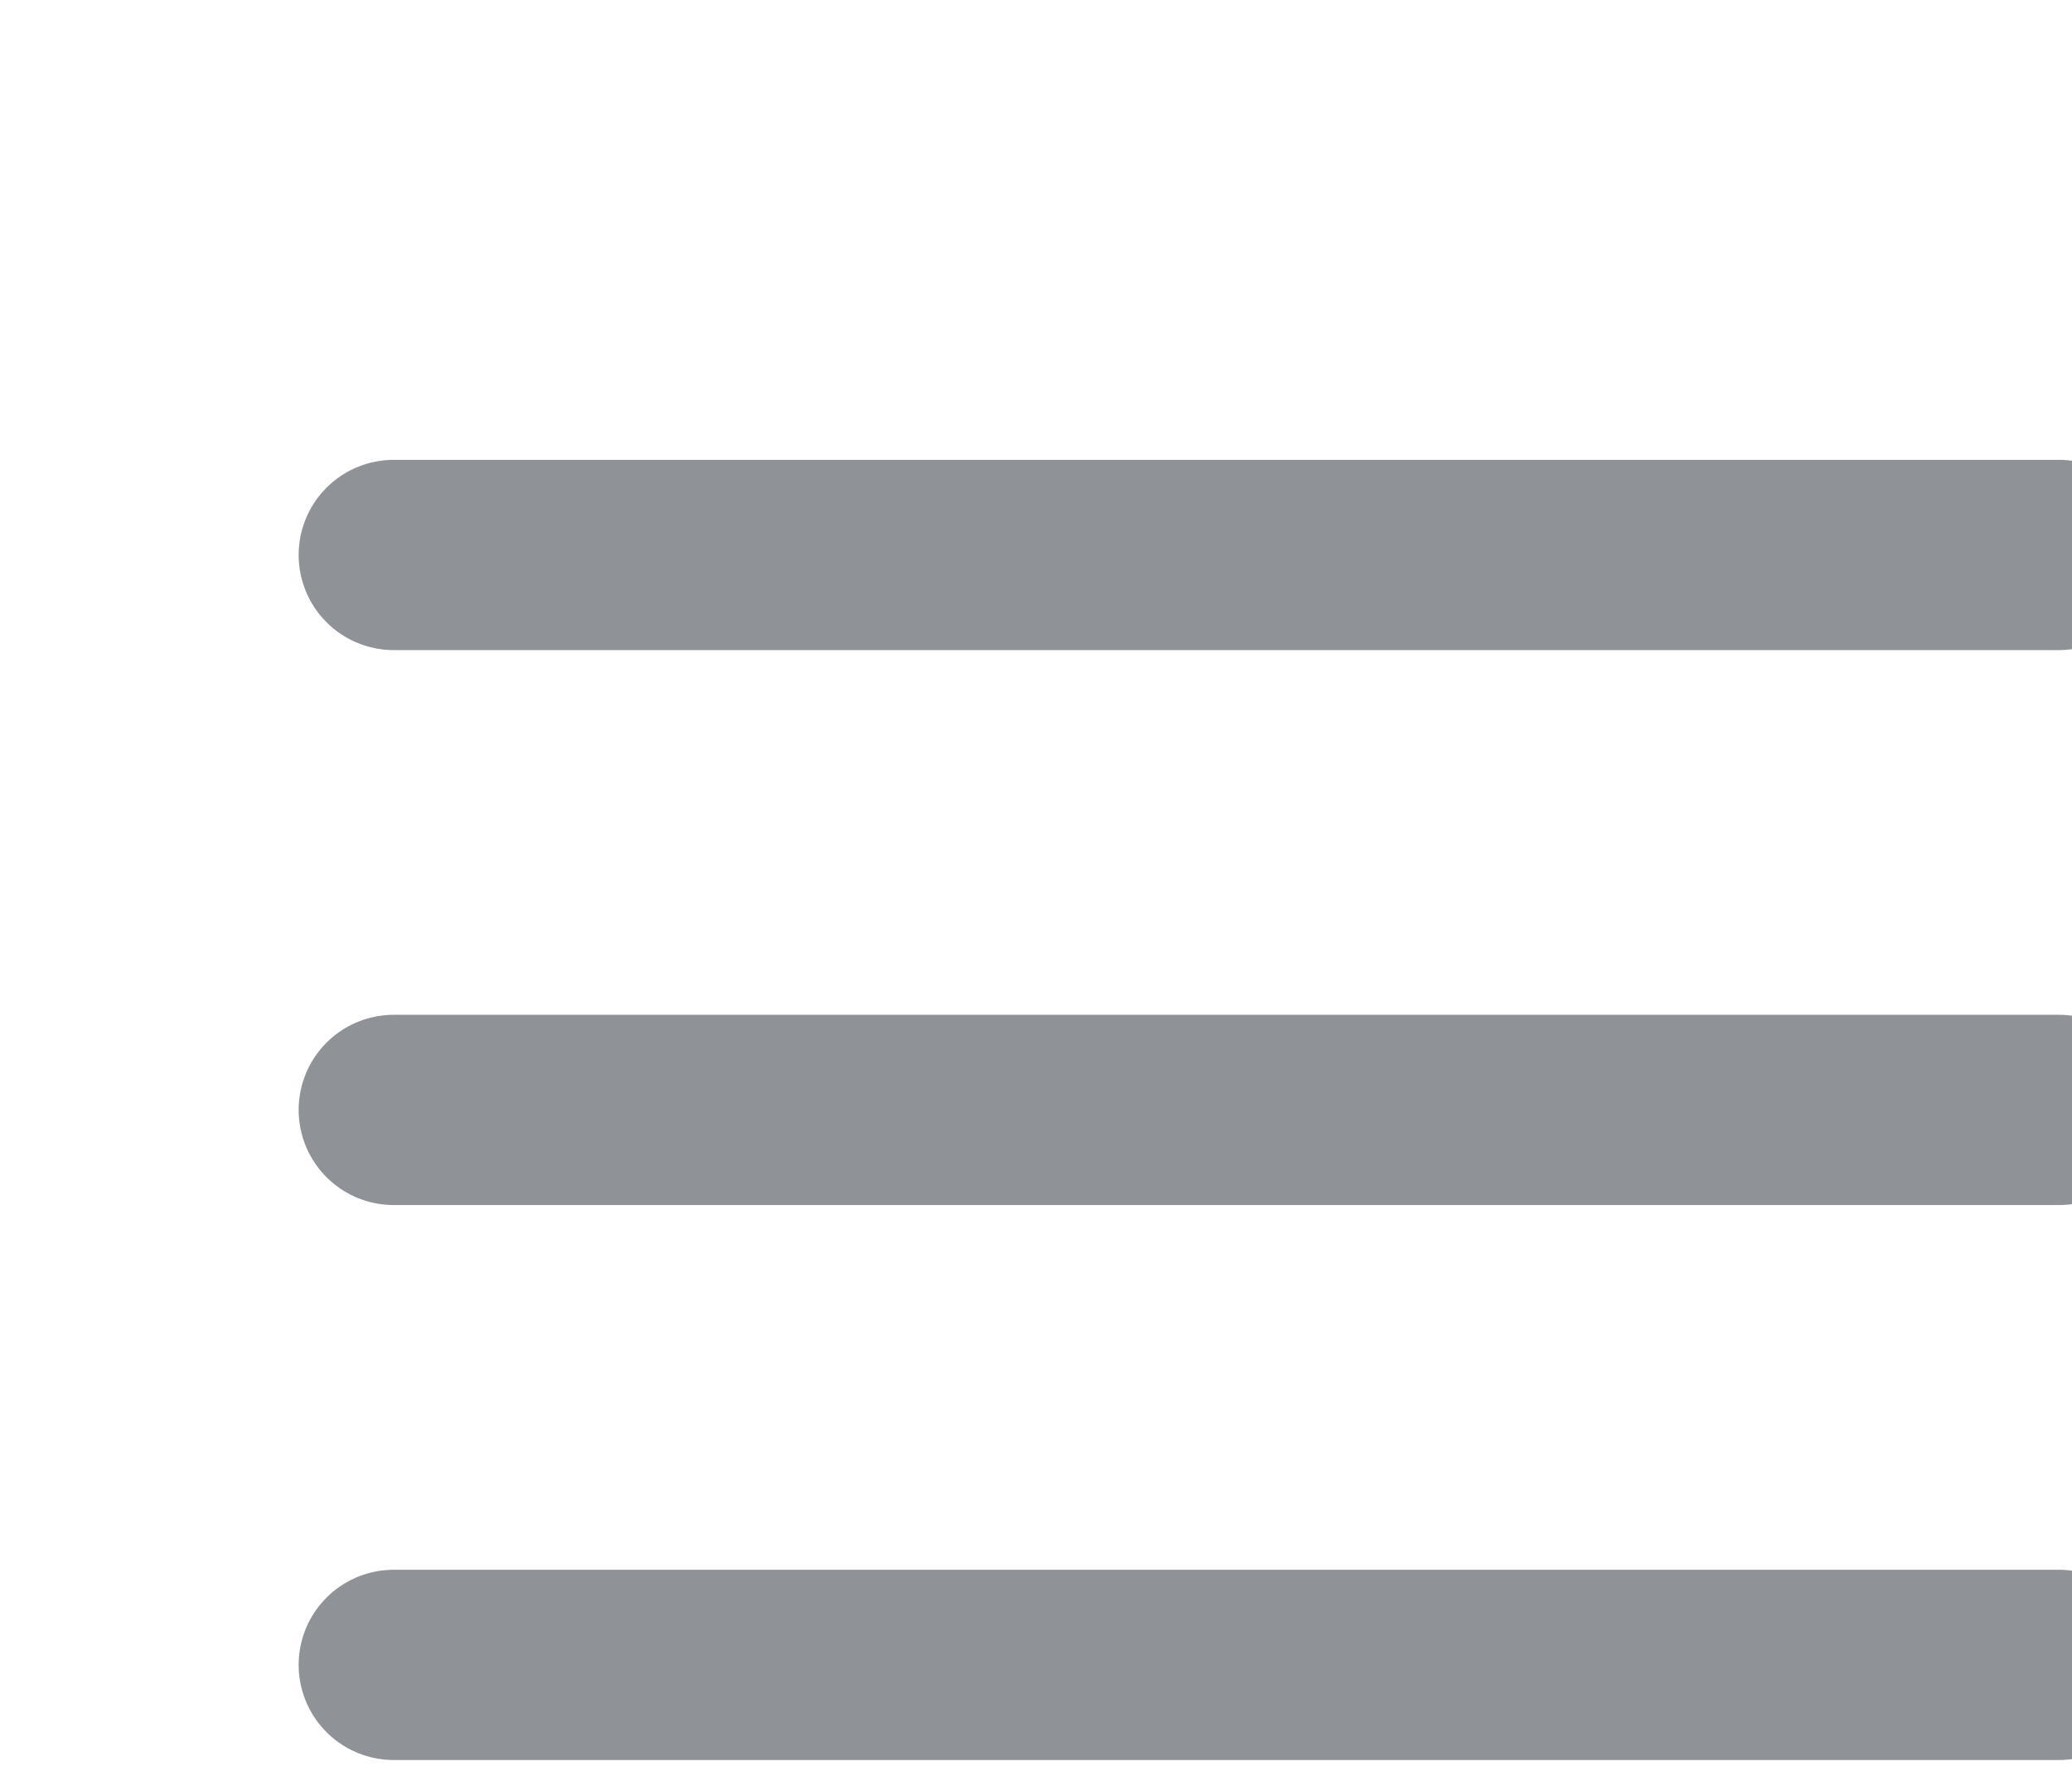
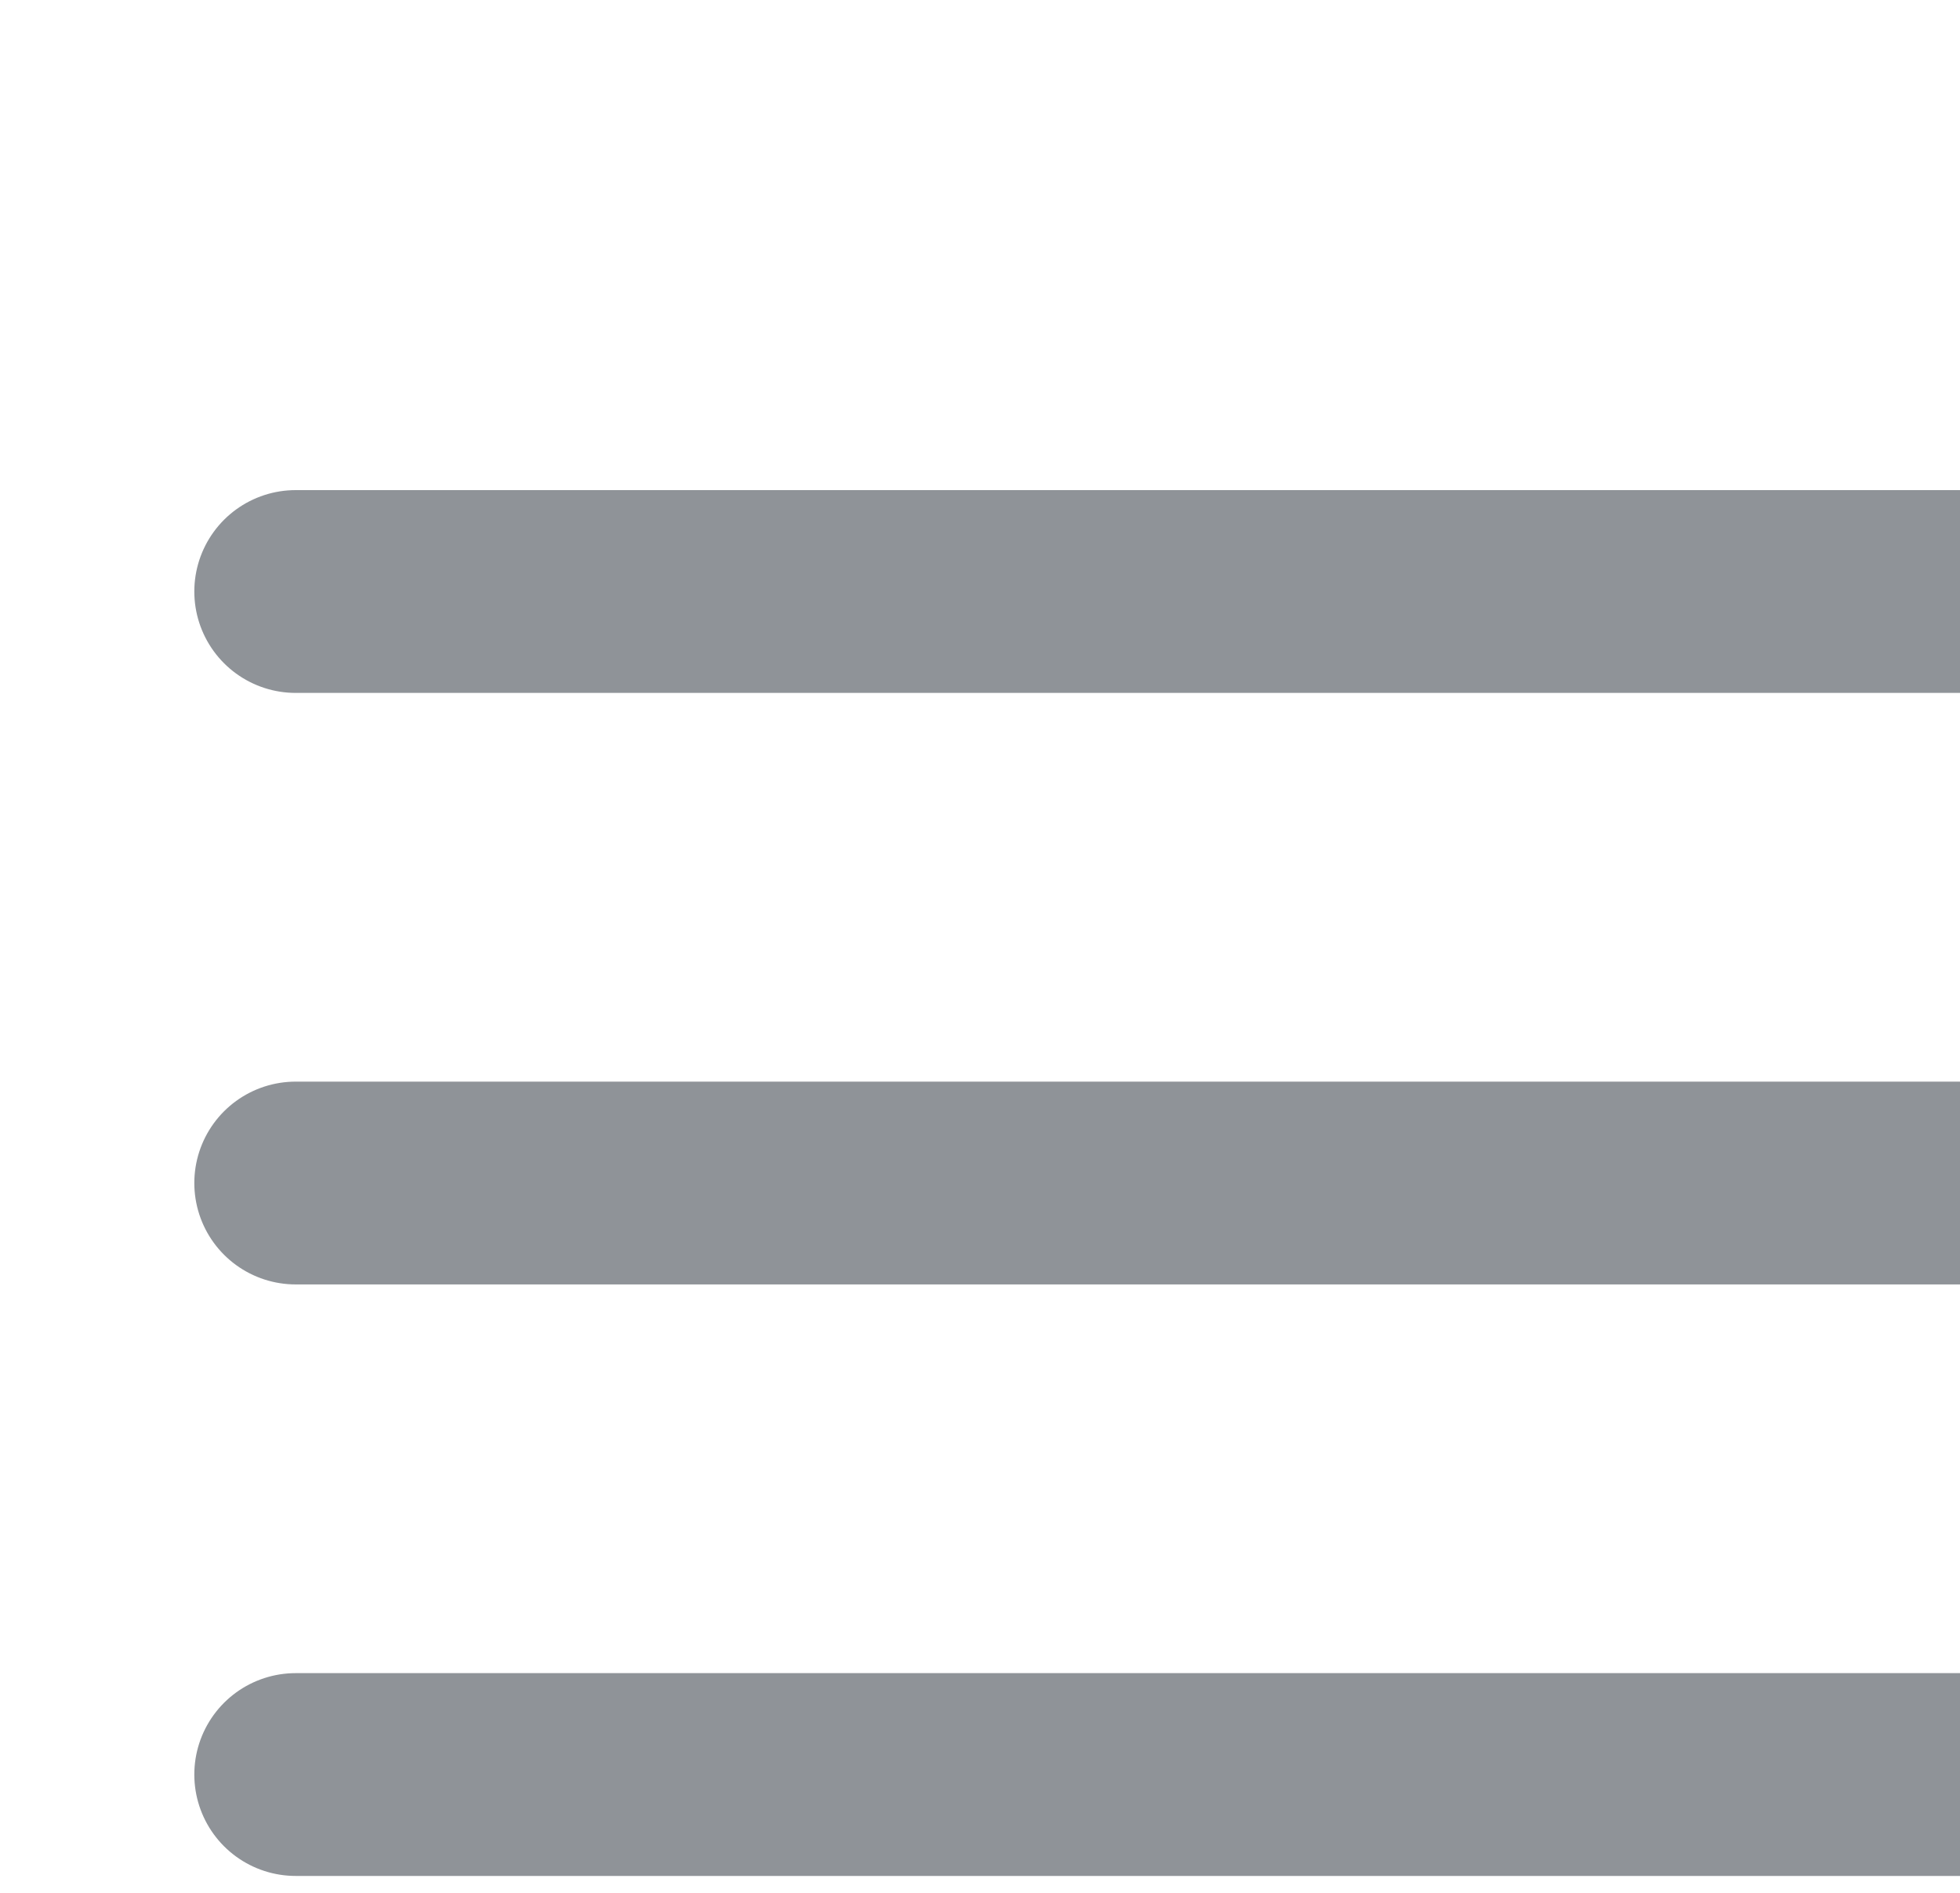
- <svg xmlns="http://www.w3.org/2000/svg" width="35" height="30" viewBox="0 0 29 28" fill="none">
+ <svg xmlns="http://www.w3.org/2000/svg" viewBox="0 0 29 28" fill="none" role="image">
  <path d="M4.375 17.5H30.625" stroke="#8F9398" stroke-width="3" stroke-linecap="round" stroke-linejoin="round" />
  <path d="M4.375 8.75H30.625" stroke="#8F9398" stroke-width="3" stroke-linecap="round" stroke-linejoin="round" />
  <path d="M4.375 26.25H30.625" stroke="#8F9398" stroke-width="3" stroke-linecap="round" stroke-linejoin="round" />
</svg>
